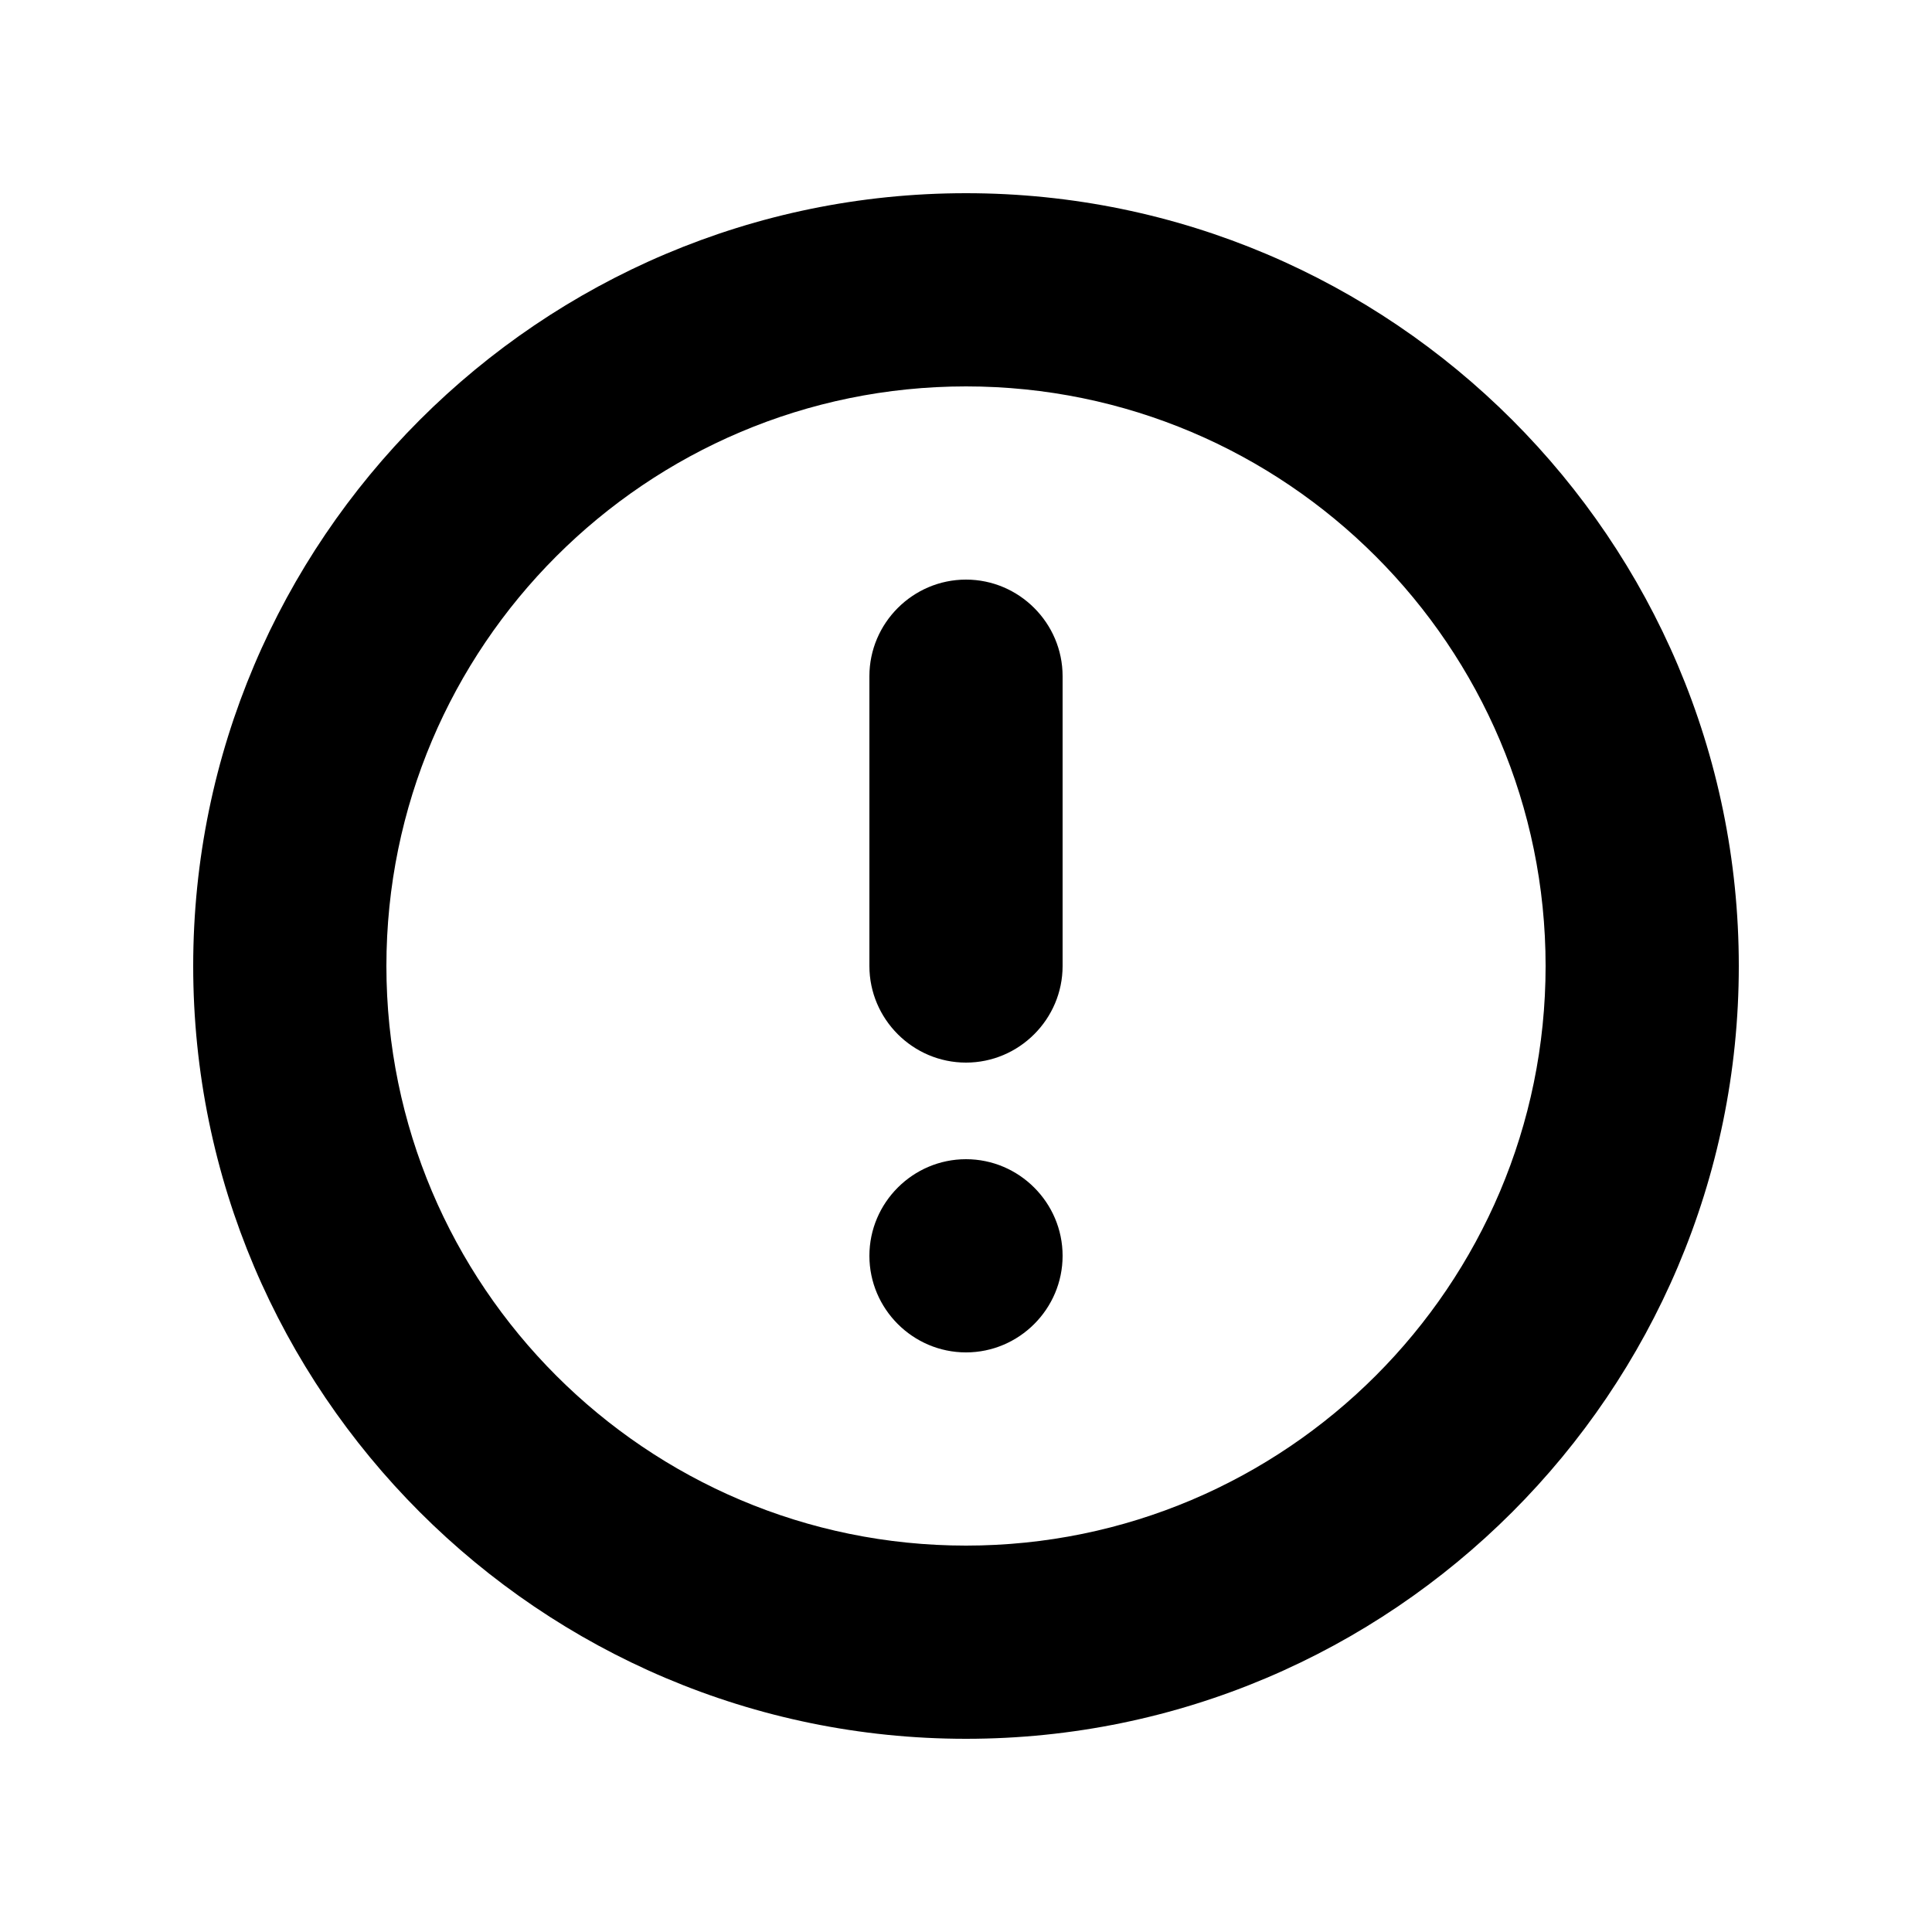
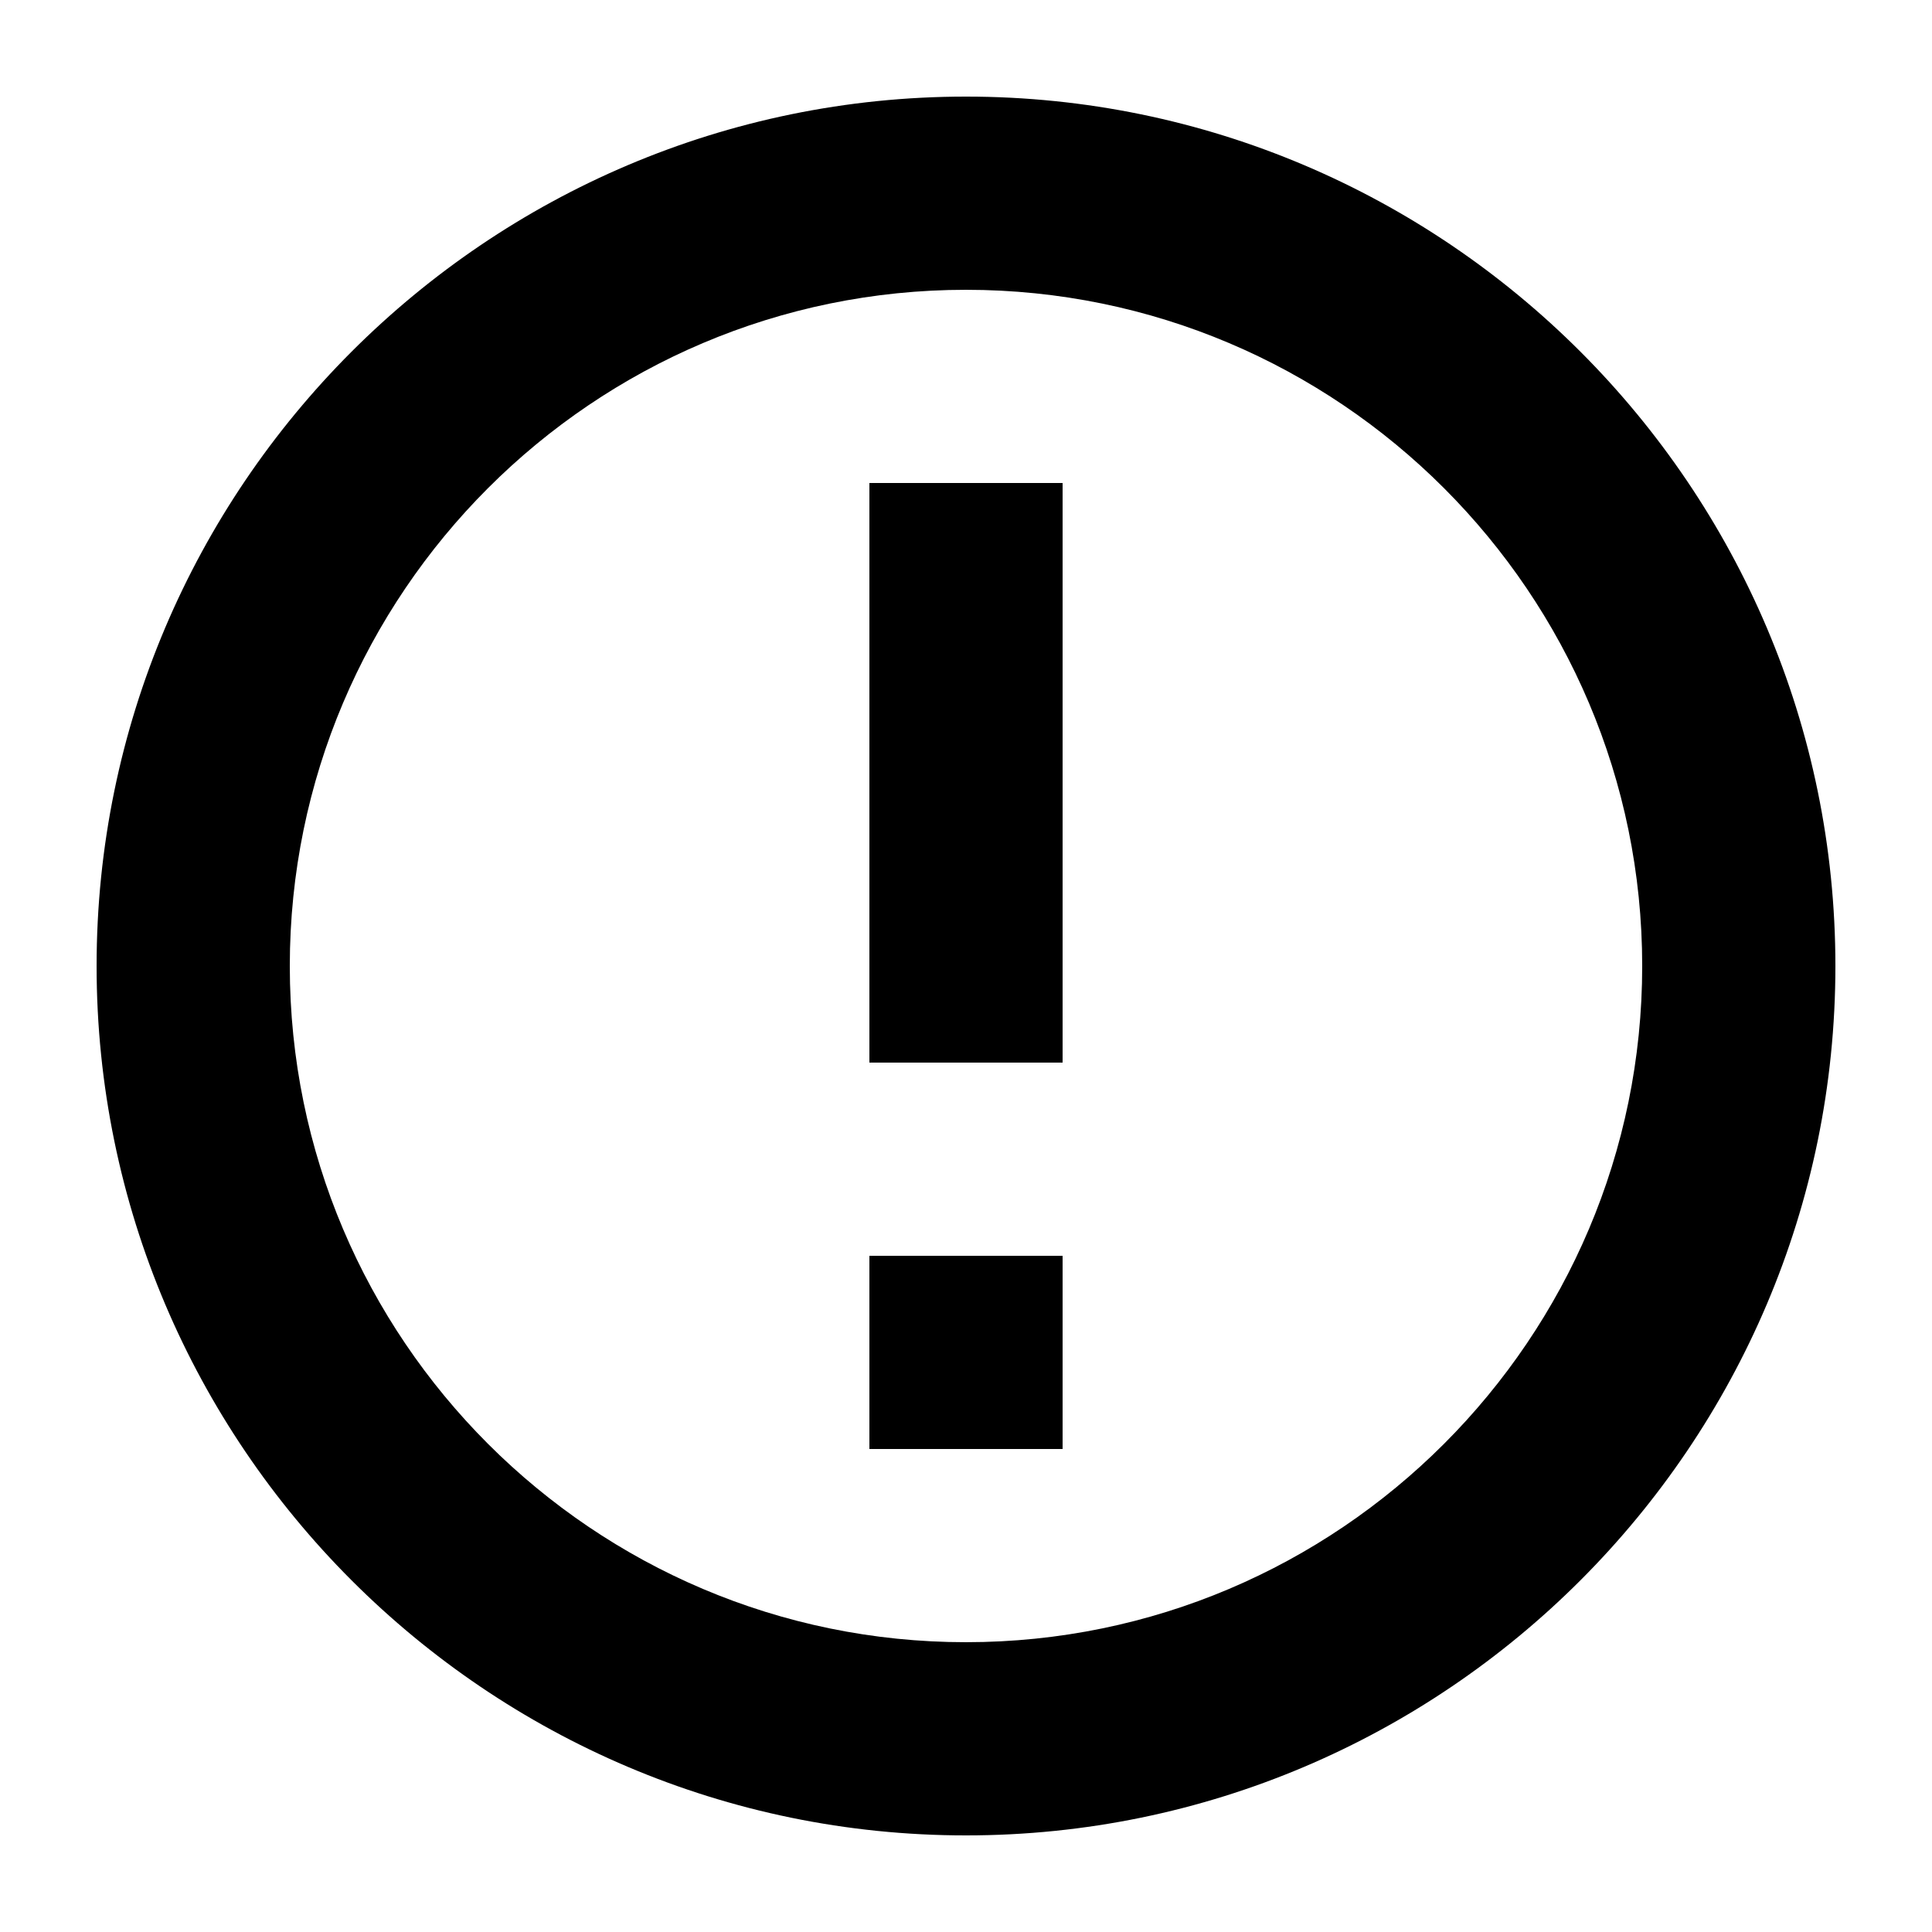
<svg xmlns="http://www.w3.org/2000/svg" width="20" height="20" fill="currentColor" viewBox="0 0 20 20">
-   <path d="M11 7v3c0 .55-.45 1-1 1s-1-.45-1-1V7c0-.55.45-1 1-1s1 .45 1 1m-1 5c-.55 0-1 .45-1 1s.45 1 1 1 1-.45 1-1-.45-1-1-1m8-2c0 4.41-3.59 8-8 8s-8-3.59-8-8 3.59-8 8-8 8 3.59 8 8m-2 0c0-3.31-2.69-6-6-6s-6 2.69-6 6 2.69 6 6 6 6-2.69 6-6" />
+   <path d="M10 1c-4.96 0-9 4.04-9 9s4.04 9 9 9 9-4.04 9-9-4.04-9-9-9m0 16c-3.86 0-7-3.14-7-7s3.14-7 7-7 7 3.14 7 7-3.14 7-7 7M9 5h2v6H9zm0 8h2v2H9z" />
</svg>
